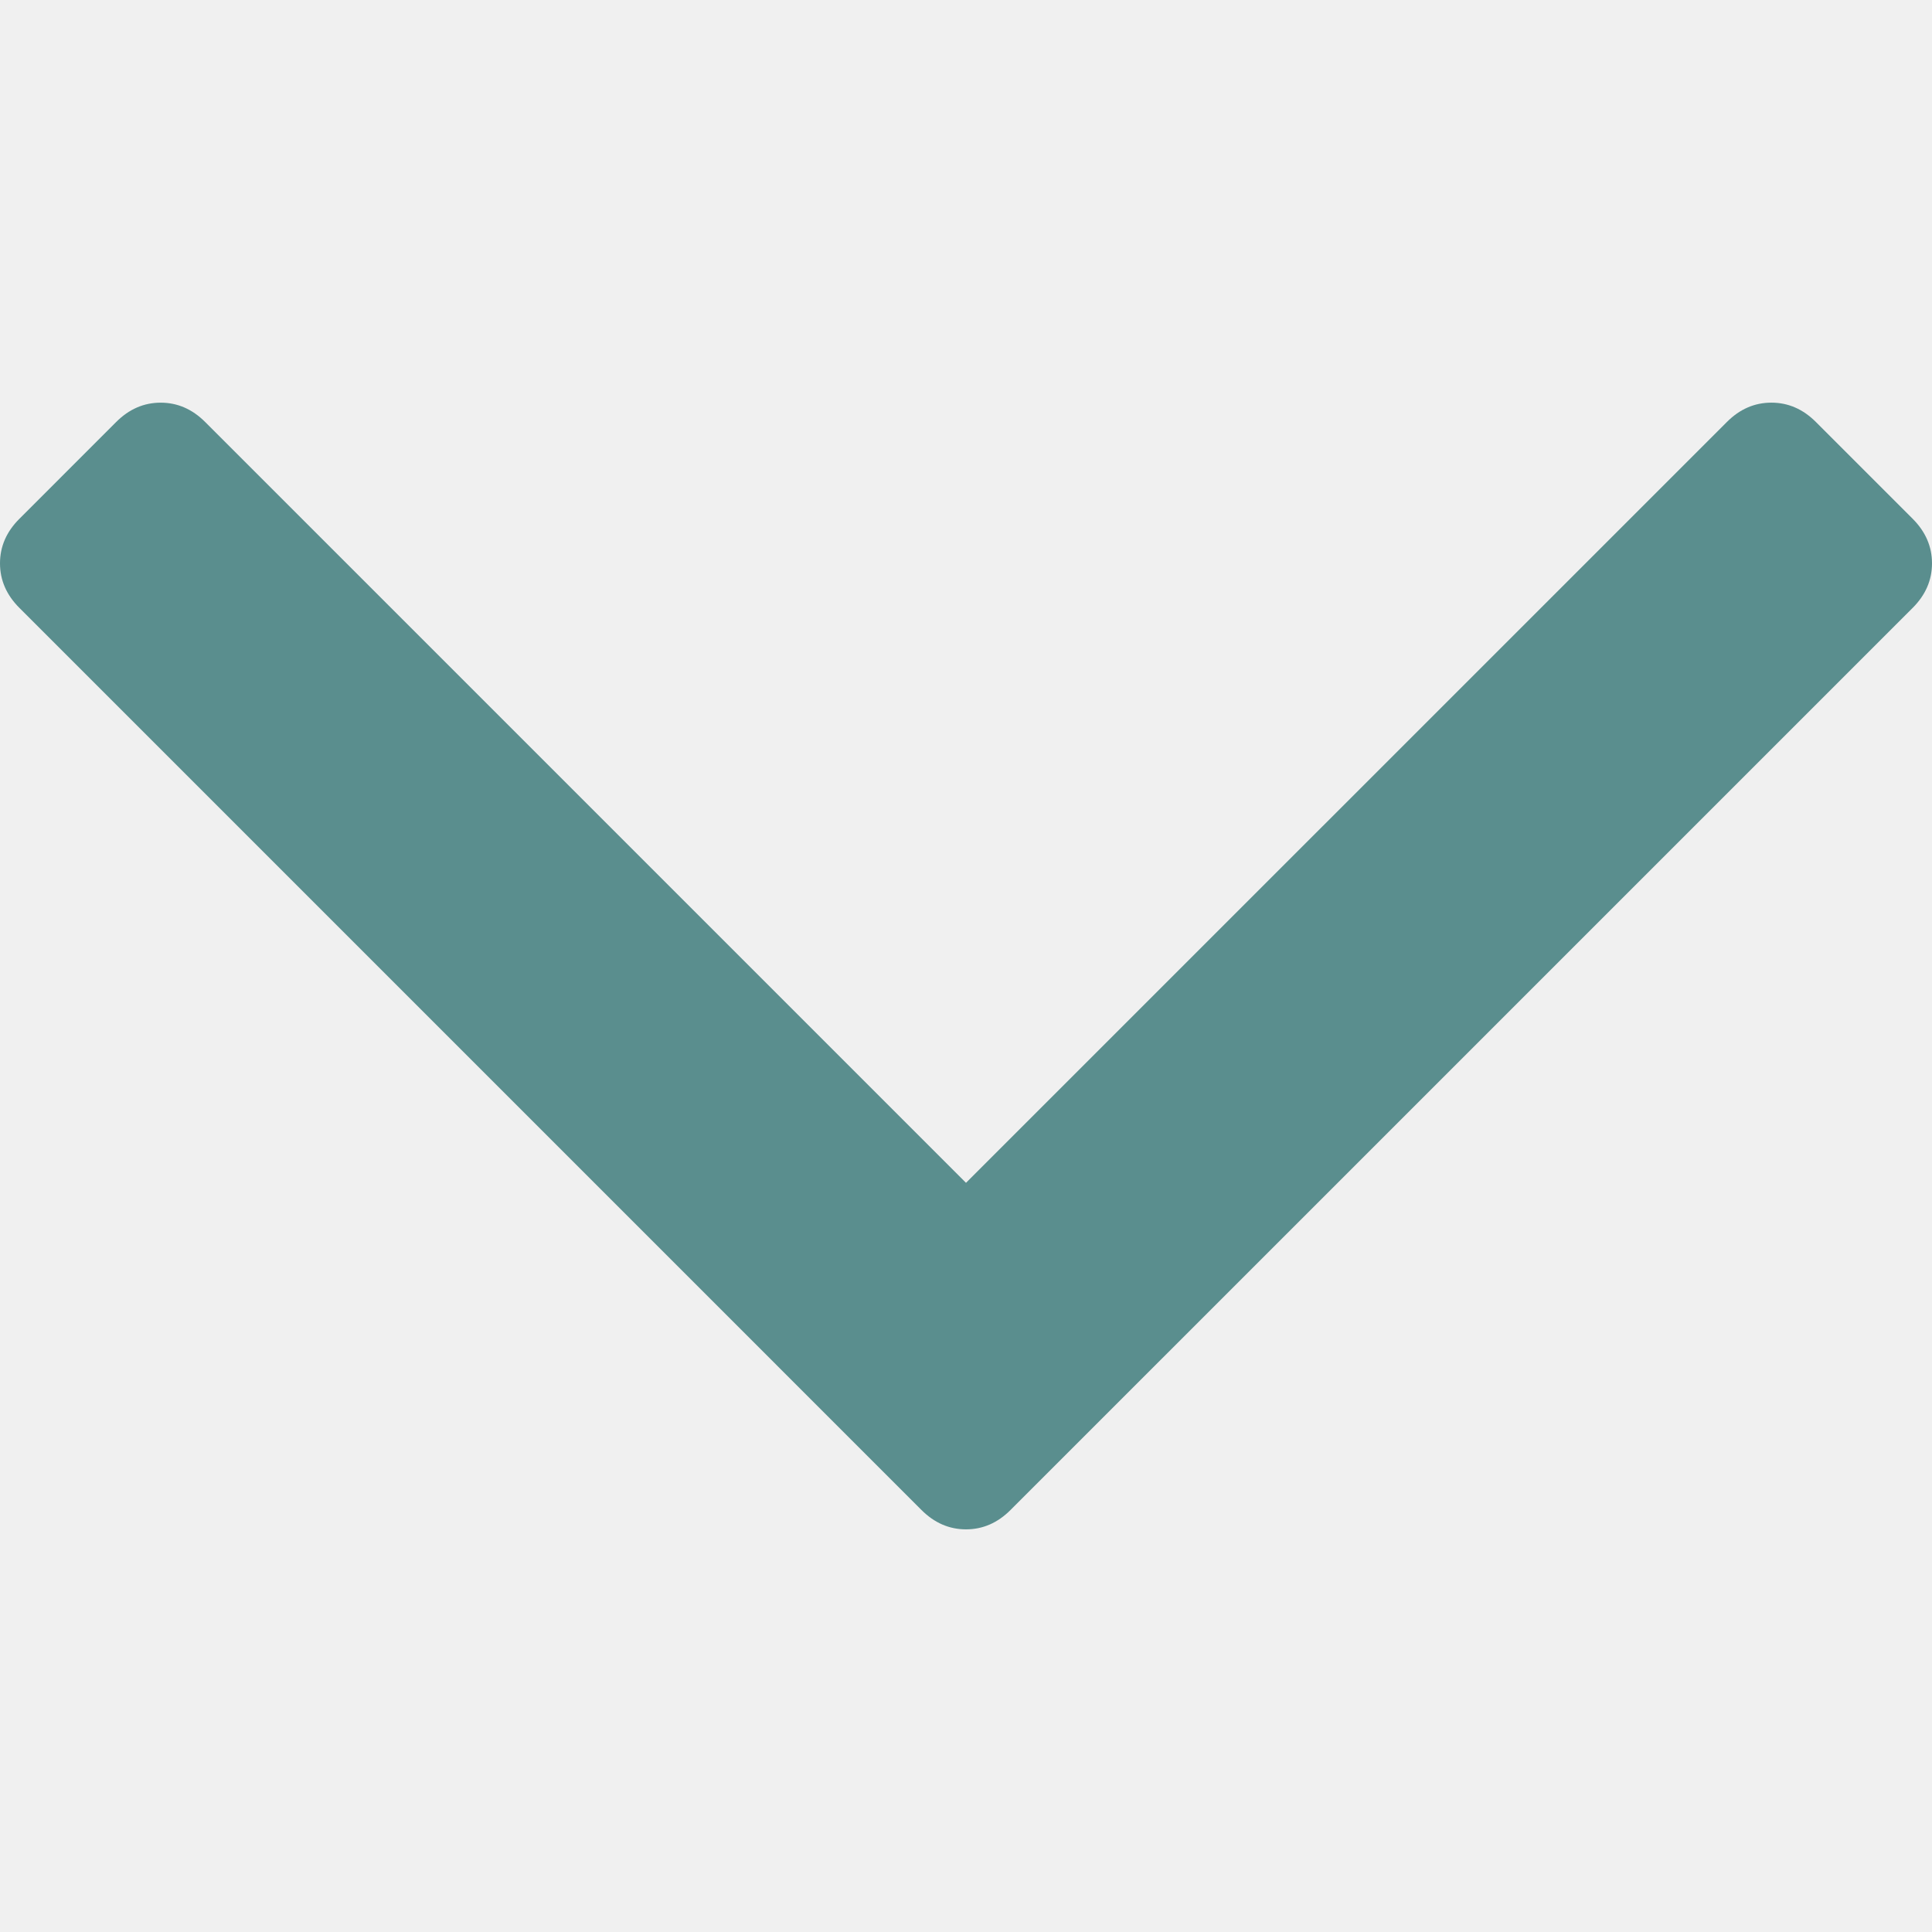
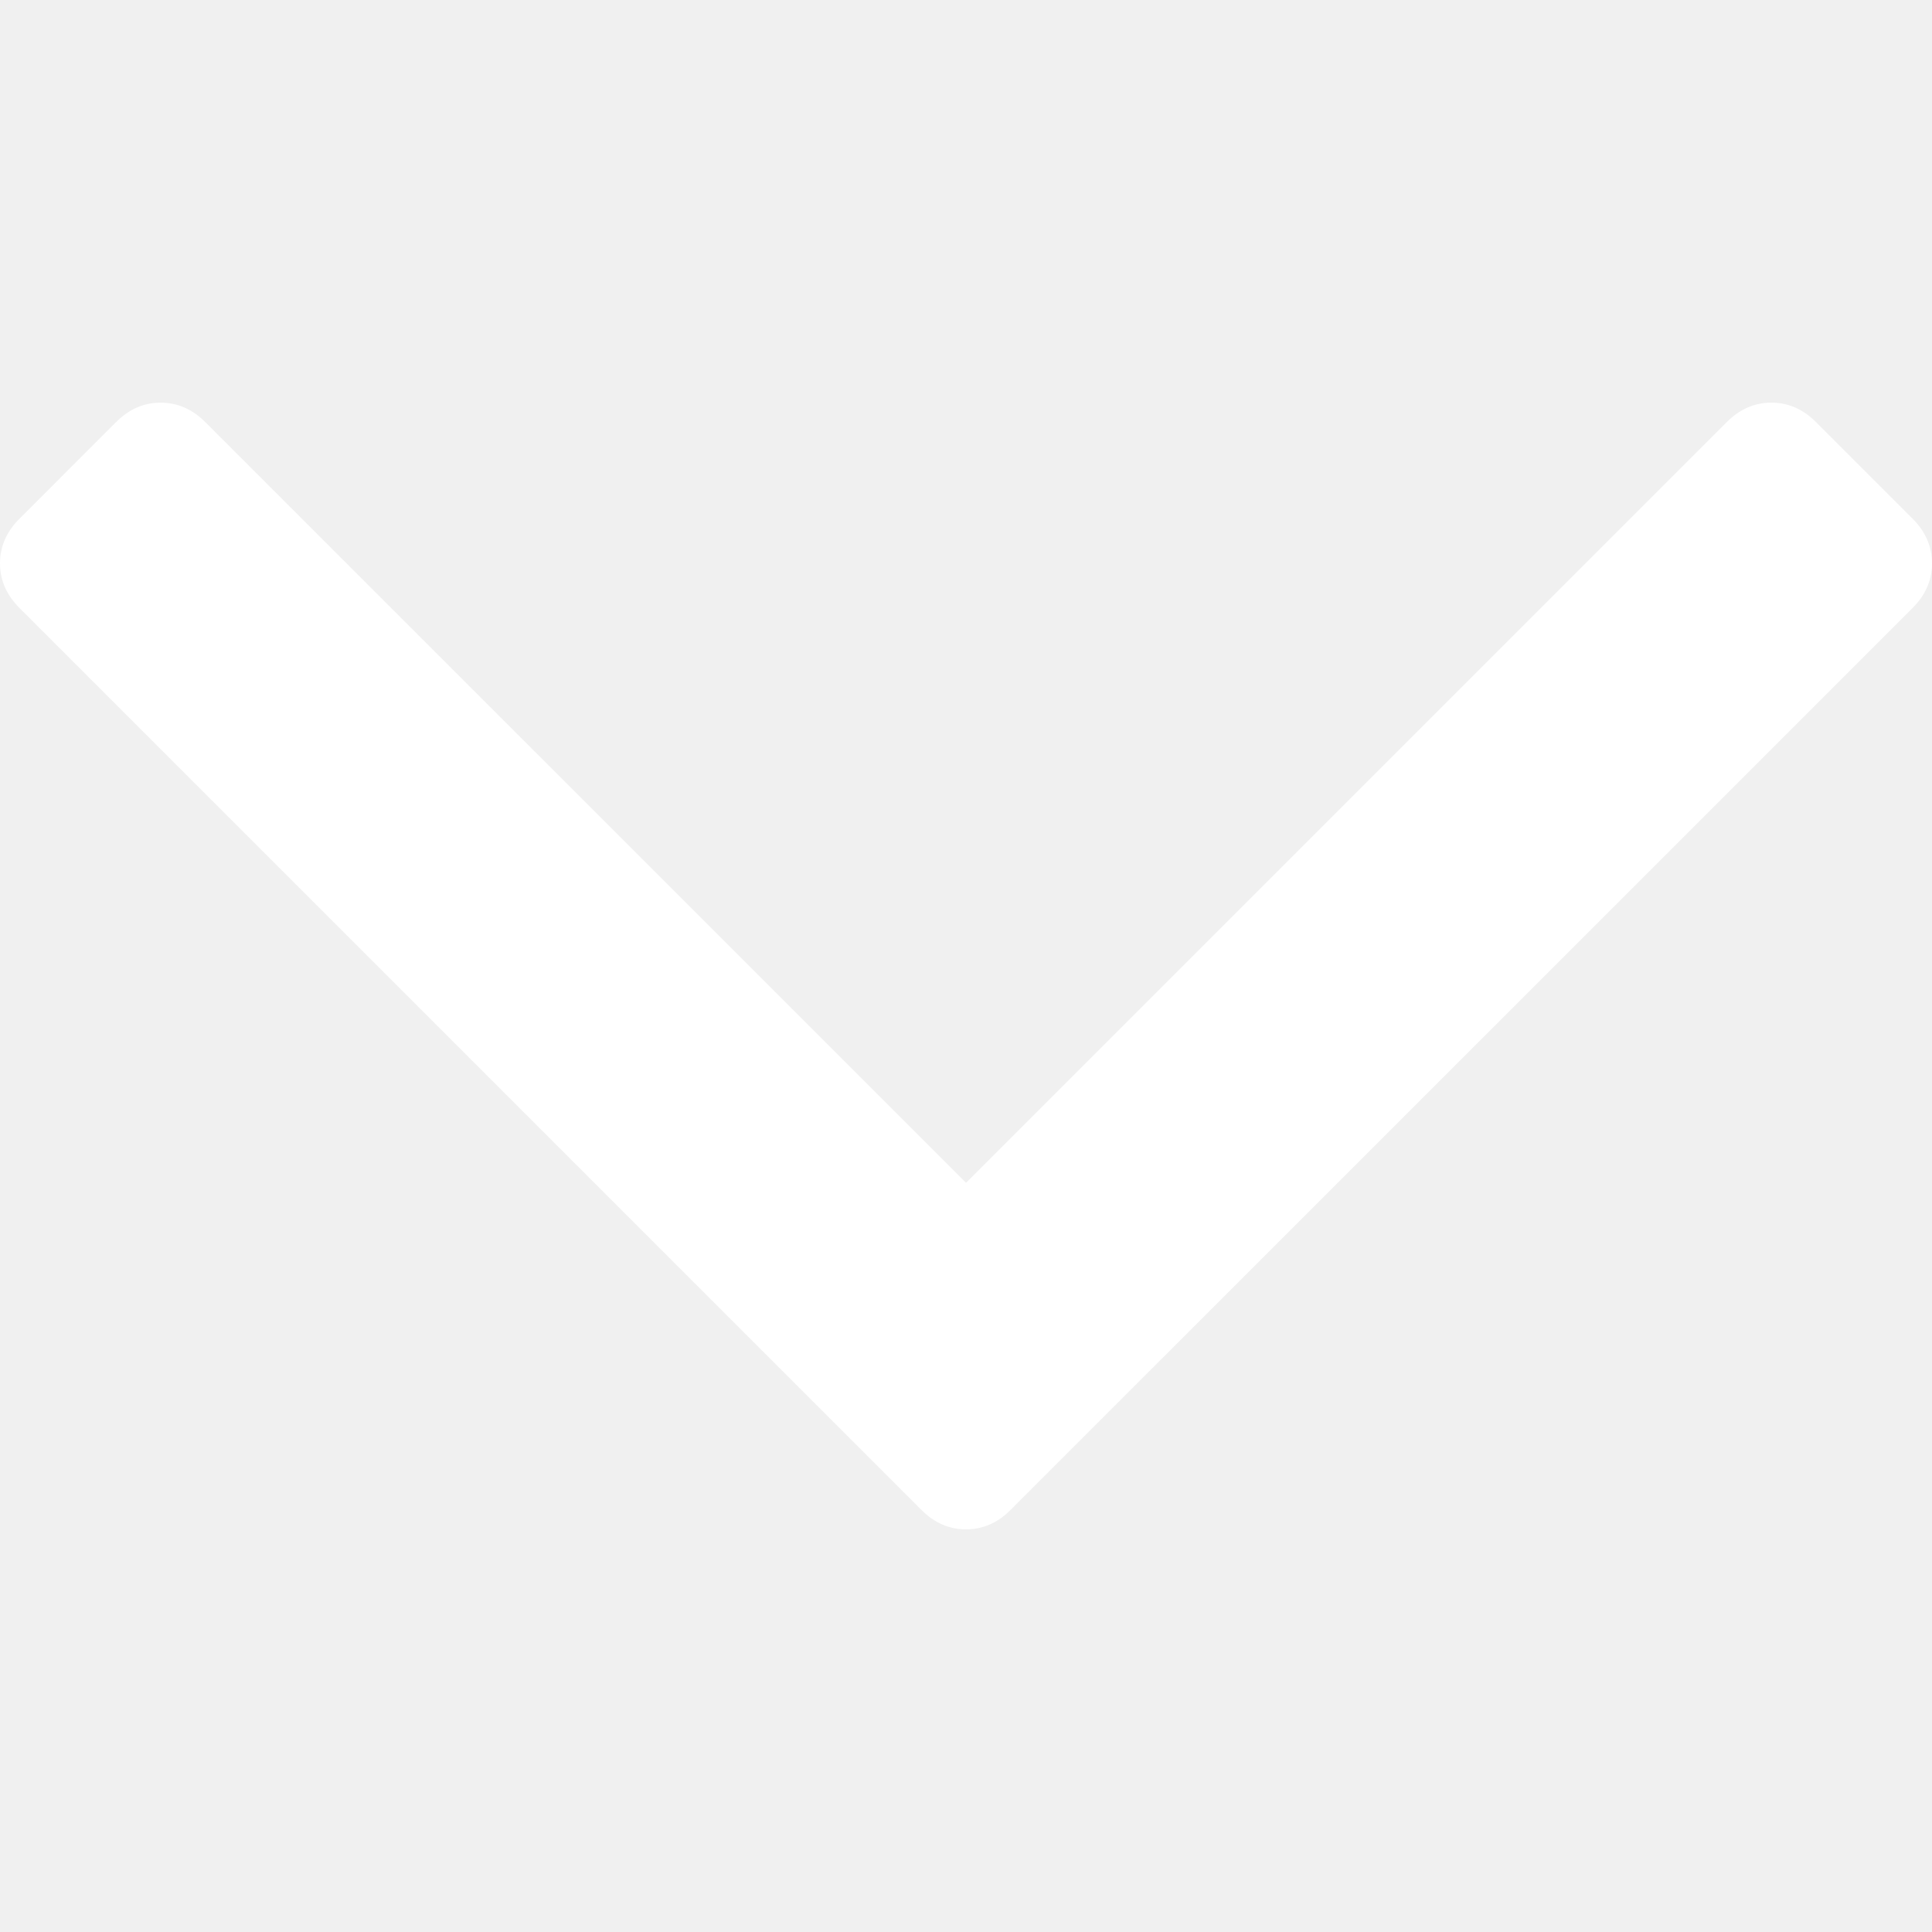
- <svg xmlns="http://www.w3.org/2000/svg" version="1.1" id="Capa_1" x="0px" y="0px" width="284.929px" height="284.929px" viewBox="0 0 284.929 284.929" style="fill:#5A8E8E; enable-background:new 0 0 284.929 284.929;" xml:space="preserve">
+ <svg xmlns="http://www.w3.org/2000/svg" version="1.1" id="Capa_1" x="0px" y="0px" width="284.929px" height="284.929px" viewBox="0 0 284.929 284.929" style="fill:#ffffff; enable-background:new 0 0 284.929 284.929;" xml:space="preserve">
  <g>
    <path d="M282.082,76.511l-14.274-14.273c-1.902-1.906-4.093-2.856-6.57-2.856c-2.471,0-4.661,0.95-6.563,2.856L142.466,174.441   L30.262,62.241c-1.903-1.906-4.093-2.856-6.567-2.856c-2.475,0-4.665,0.95-6.567,2.856L2.856,76.515C0.95,78.417,0,80.607,0,83.082   c0,2.473,0.953,4.663,2.856,6.565l133.043,133.046c1.902,1.903,4.093,2.854,6.567,2.854s4.661-0.951,6.562-2.854L282.082,89.647   c1.902-1.903,2.847-4.093,2.847-6.565C284.929,80.607,283.984,78.417,282.082,76.511z" />
  </g>
  <g>
</g>
  <g>
</g>
  <g>
</g>
  <g>
</g>
  <g>
</g>
  <g>
</g>
  <g>
</g>
  <g>
</g>
  <g>
</g>
  <g>
</g>
  <g>
</g>
  <g>
</g>
  <g>
</g>
  <g>
</g>
  <g>
</g>
</svg>
